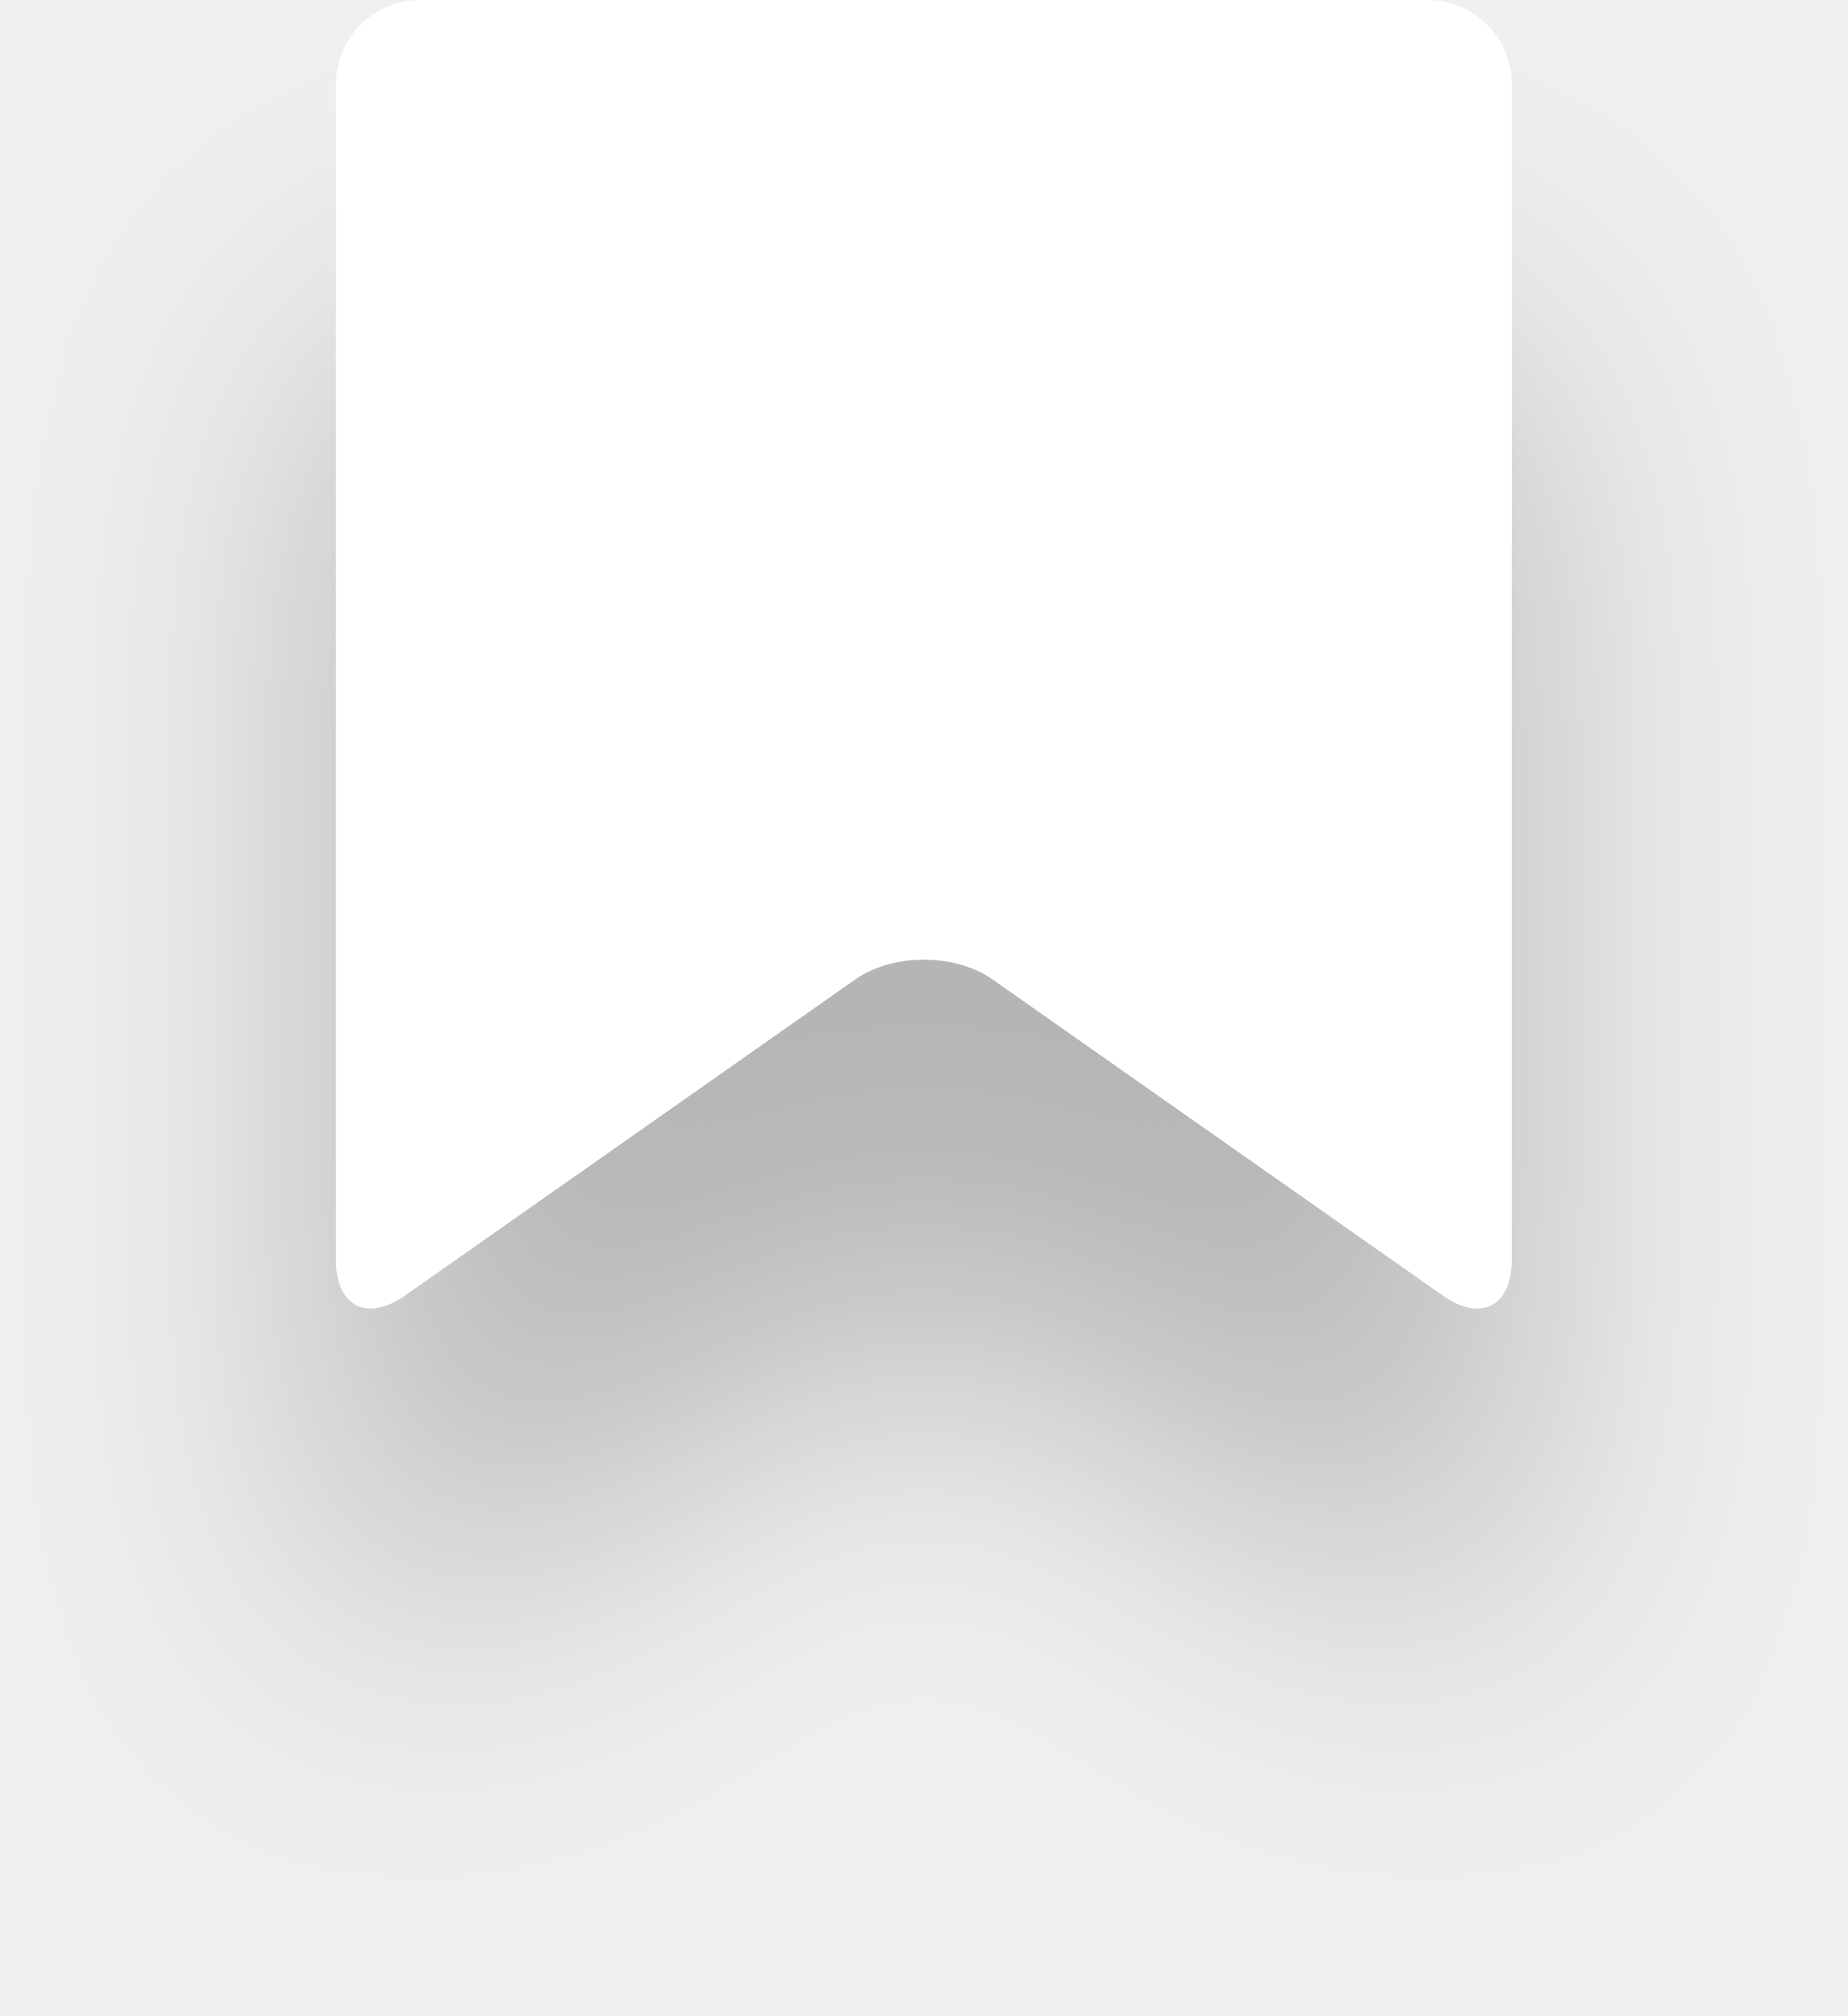
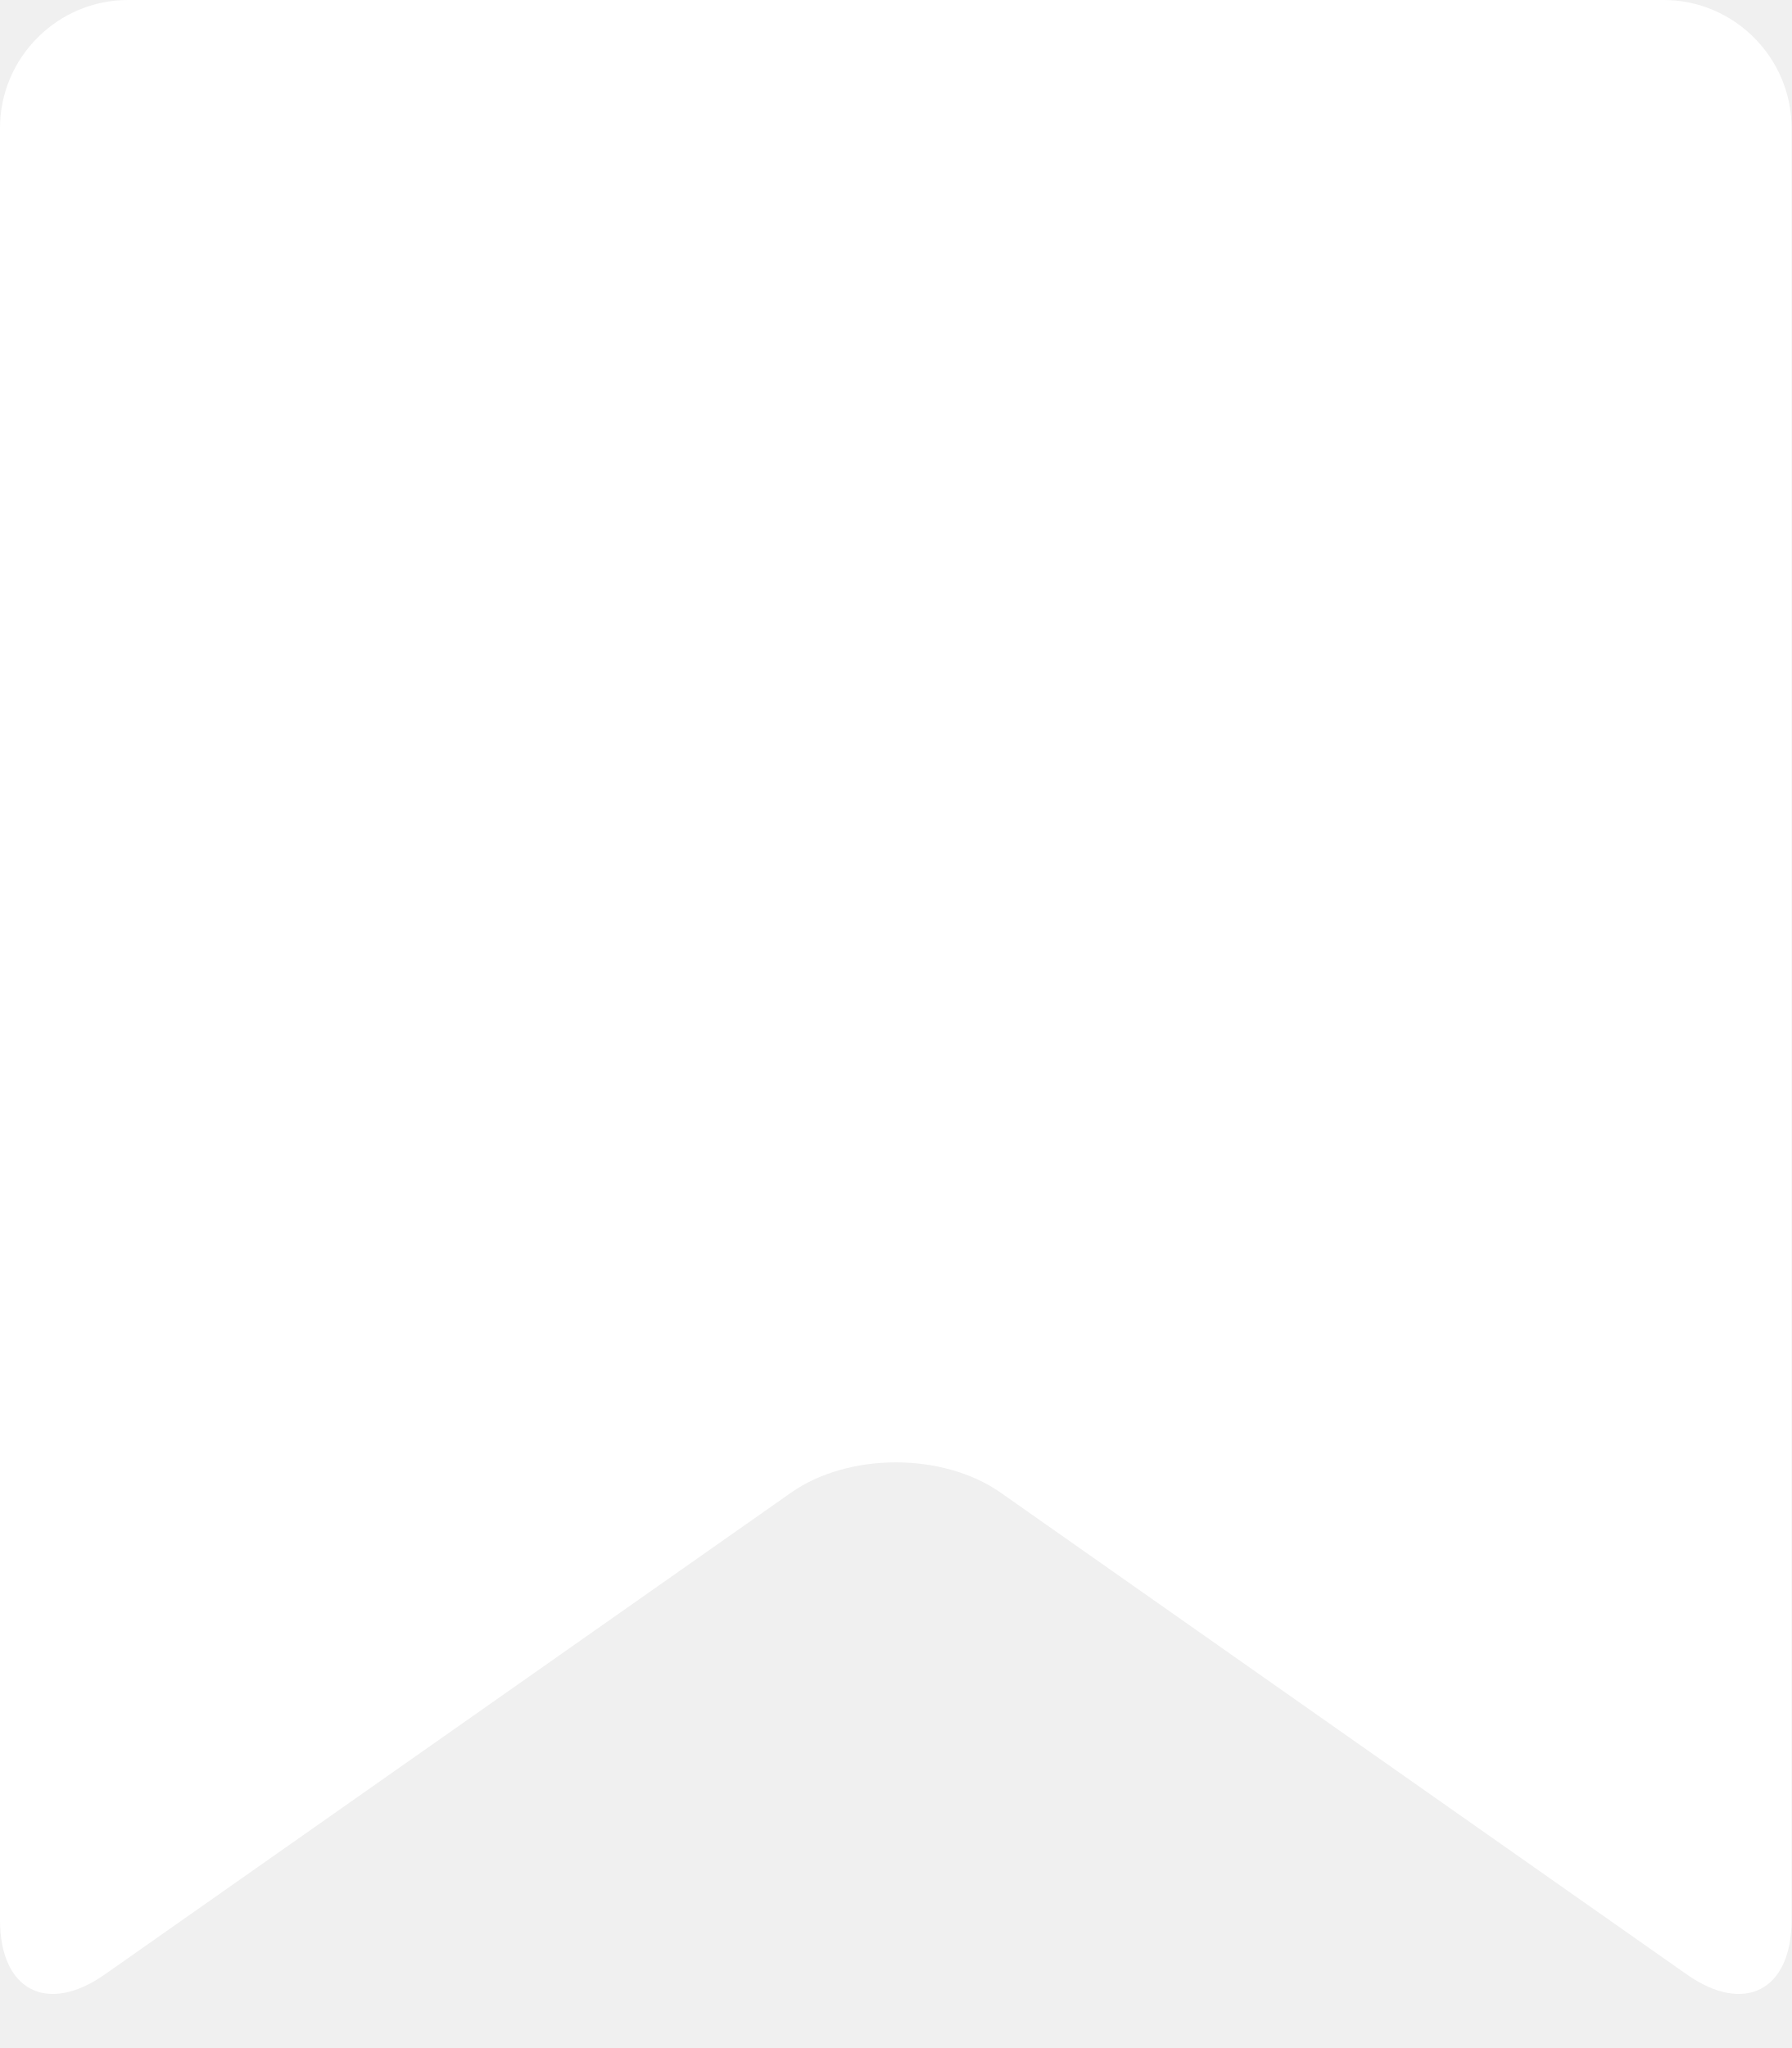
- <svg xmlns="http://www.w3.org/2000/svg" width="22" height="24" viewBox="0 0 22 24" fill="none">
-   <g filter="url(#filter0_d)">
-     <path d="M18 15C18 15.55 17.632 15.741 17.182 15.426L11.819 11.661C11.369 11.346 10.632 11.346 10.182 11.661L4.818 15.426C4.368 15.741 4 15.55 4 15V1C4 0.45 4.45 0 5 0H17C17.55 0 18 0.45 18 1V15Z" fill="white" />
-   </g>
-   <defs>
-     <filter id="filter0_d" x="0" y="0" width="22" height="24" filterUnits="userSpaceOnUse" color-interpolation-filters="sRGB">
-       <feFlood flood-opacity="0" result="BackgroundImageFix" />
-       <feColorMatrix in="SourceAlpha" type="matrix" values="0 0 0 0 0 0 0 0 0 0 0 0 0 0 0 0 0 0 127 0" />
-       <feOffset dy="4" />
-       <feGaussianBlur stdDeviation="2" />
-       <feColorMatrix type="matrix" values="0 0 0 0 0 0 0 0 0 0 0 0 0 0 0 0 0 0 0.25 0" />
-       <feBlend mode="normal" in2="BackgroundImageFix" result="effect1_dropShadow" />
-       <feBlend mode="normal" in="SourceGraphic" in2="effect1_dropShadow" result="shape" />
-     </filter>
-   </defs>
+ <svg xmlns="http://www.w3.org/2000/svg" width="14" height="16" viewBox="0 0 14 16" fill="none">
+   <path d="M14 15C14 15.55 13.632 15.741 13.182 15.426L7.819 11.661C7.369 11.346 6.632 11.346 6.182 11.661L0.818 15.426C0.368 15.741 0 15.55 0 15V1C0 0.45 0.45 0 1 0H13C13.55 0 14 0.45 14 1V15Z" fill="white" />
</svg>
